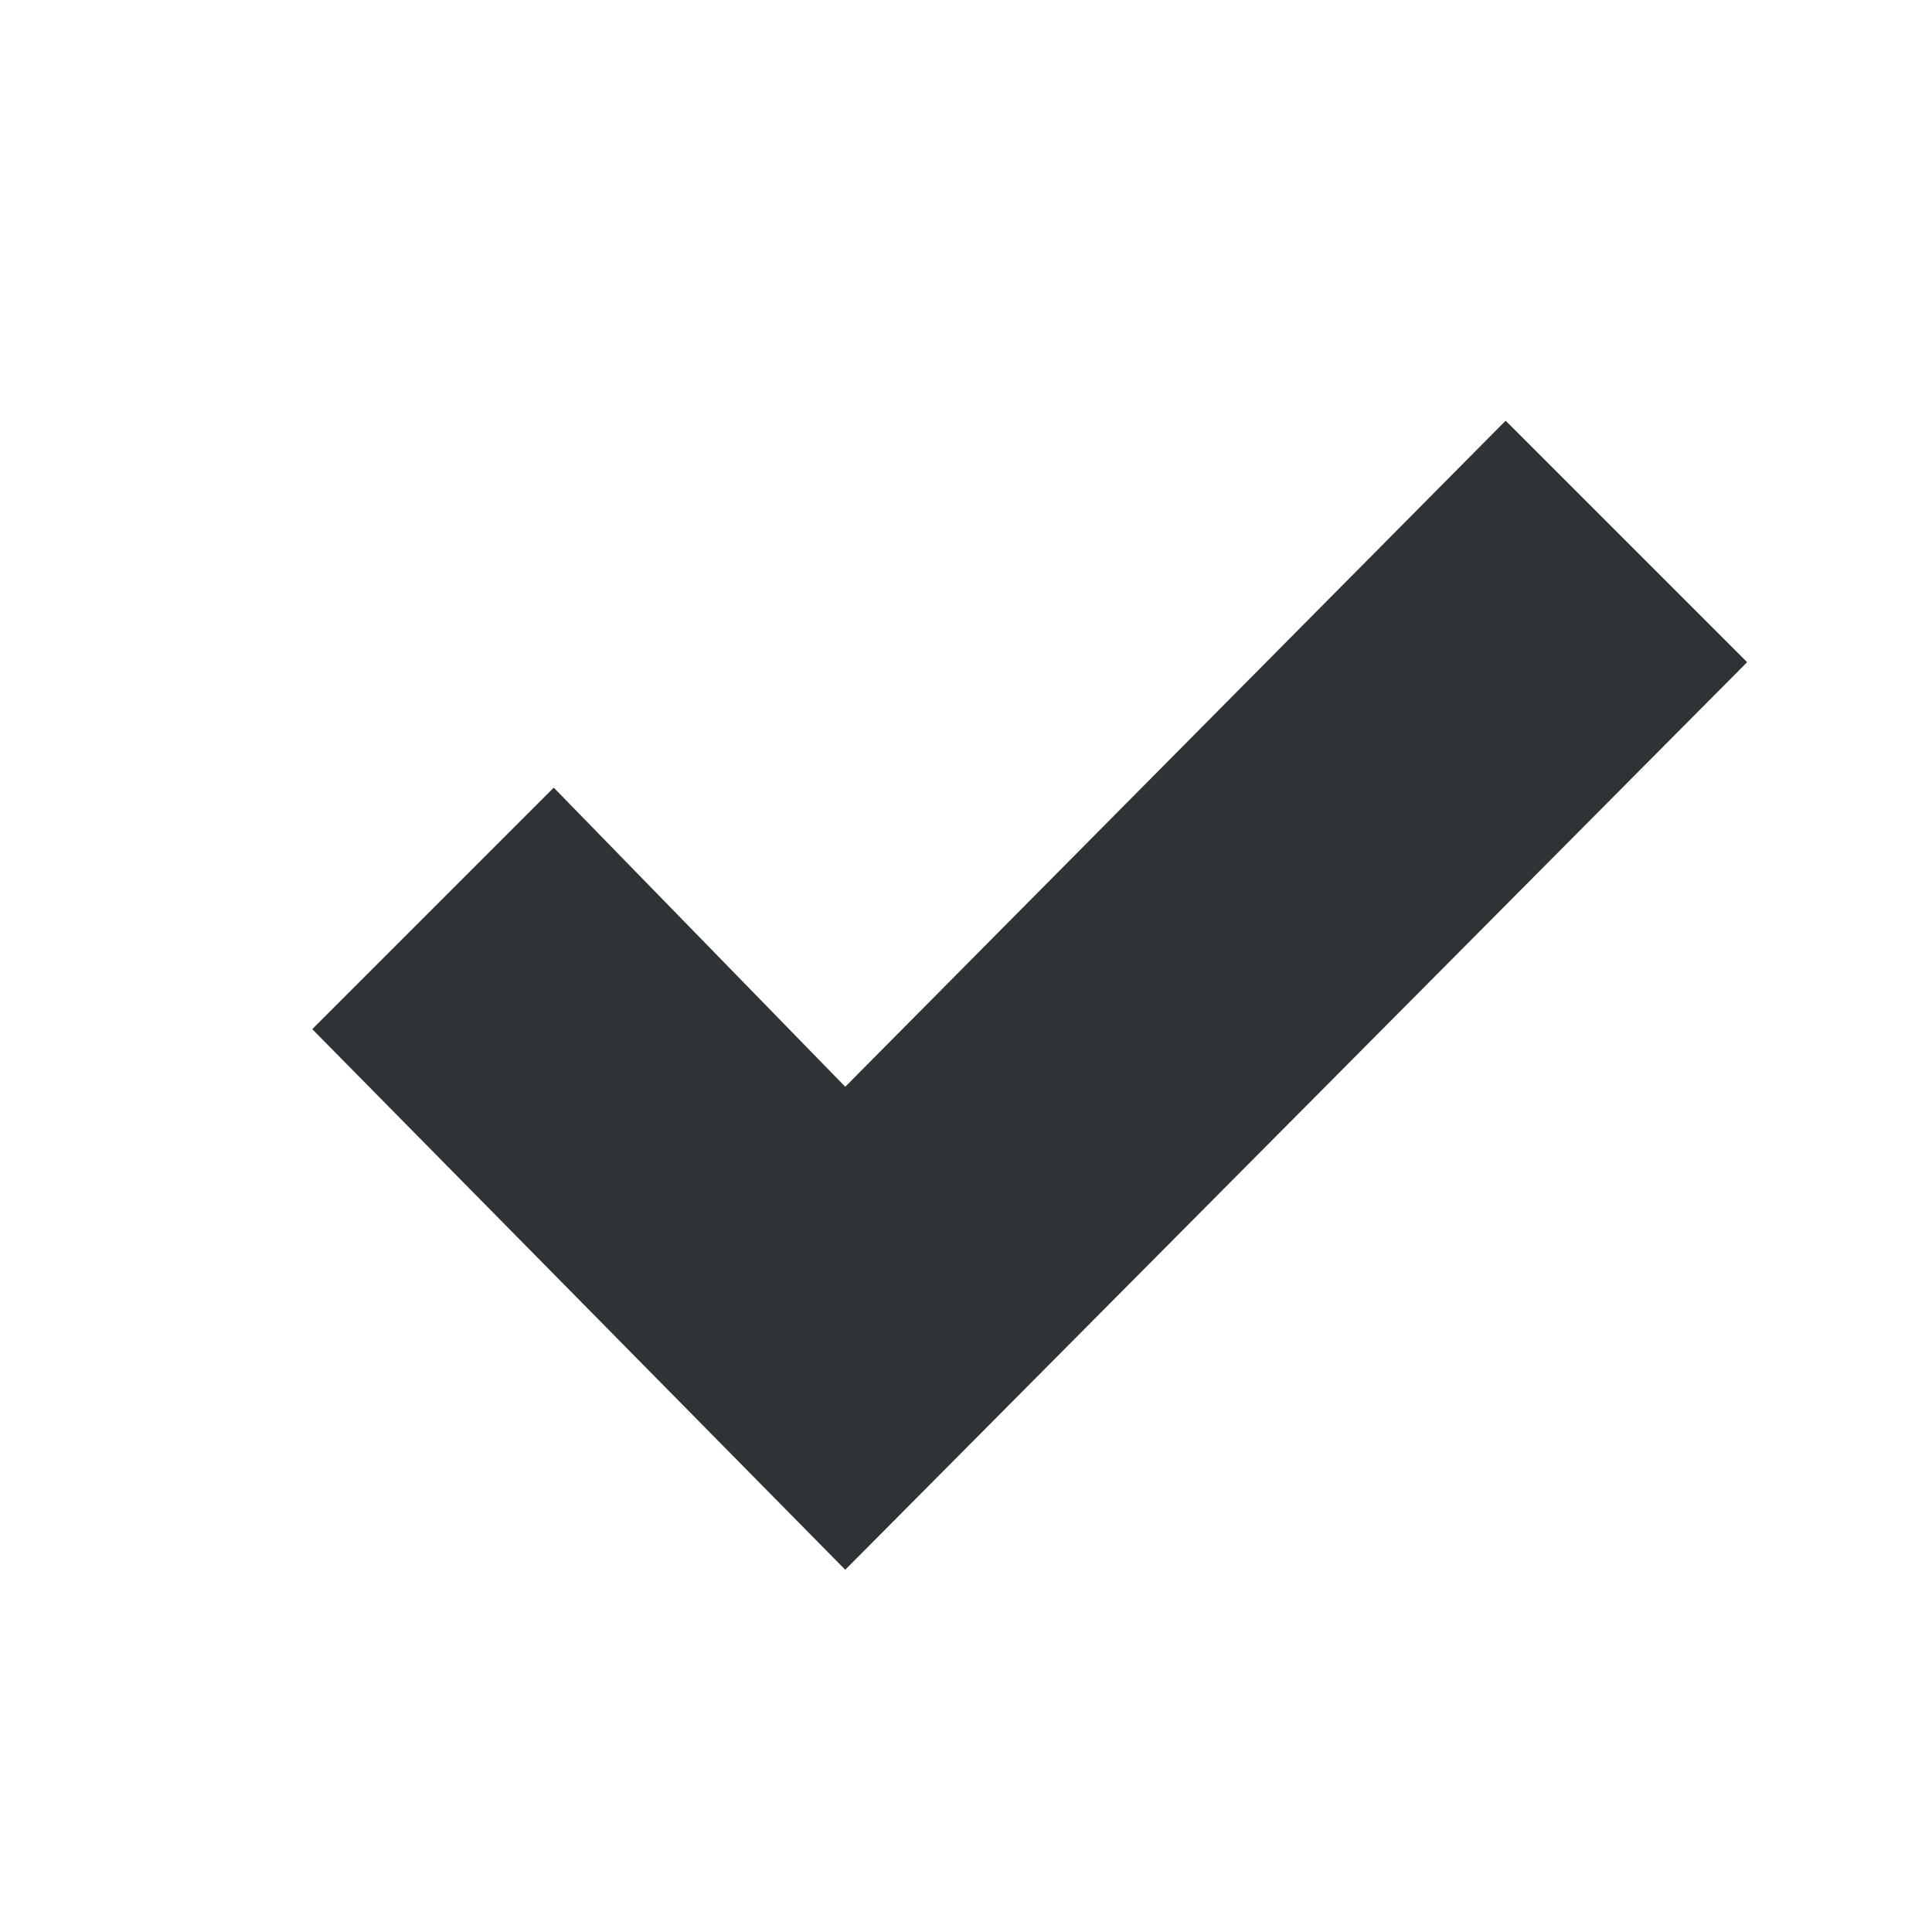
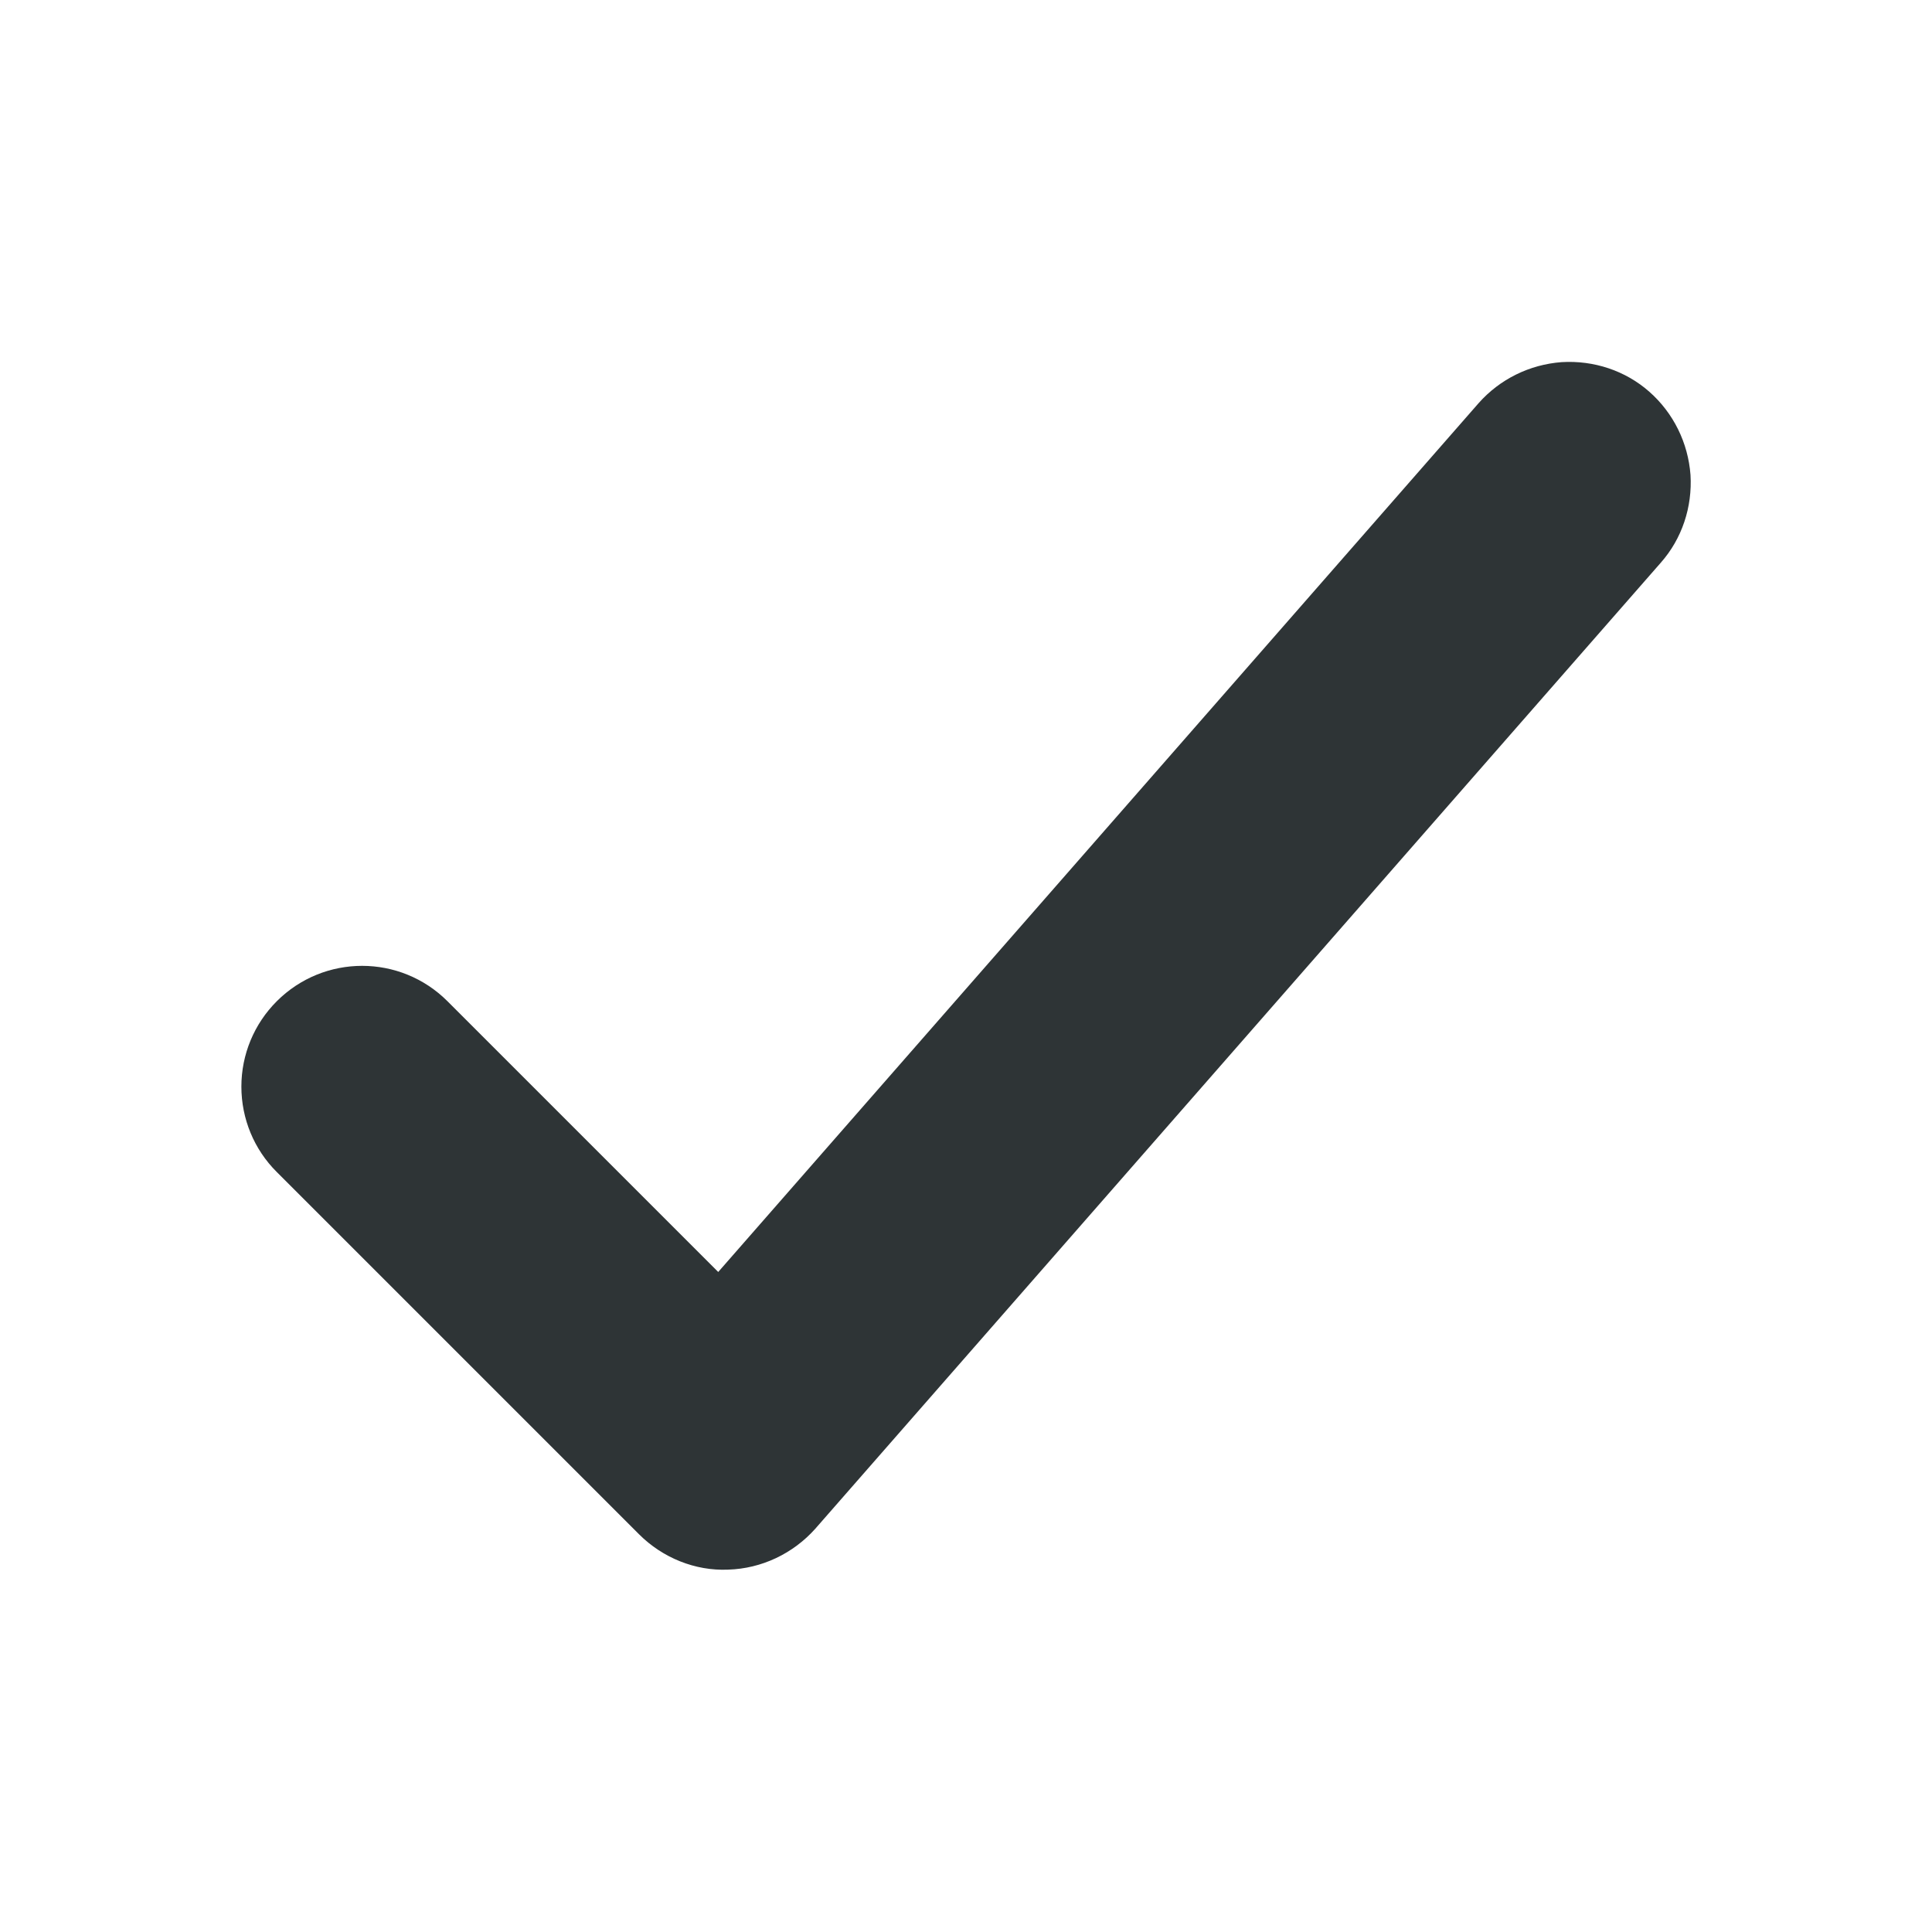
<svg xmlns="http://www.w3.org/2000/svg" height="16px" viewBox="0 0 16 16" width="16px">
-   <path d="m 12.469 3.484 l -5.469 5.516 l -2.414 -2.477 l -2 2 l 4.414 4.477 l 7.469 -7.516 z m 0 0" fill="#2e3436" />
+   <path d="m 13.754 4.66 c 0.176 -0.199 0.262 -0.461 0.246 -0.727 c -0.02 -0.266 -0.141 -0.512 -0.34 -0.688 c -0.199 -0.176 -0.461 -0.262 -0.727 -0.246 c -0.266 0.02 -0.512 0.141 -0.688 0.34 l -6.297 7.195 l -2.242 -2.242 c -0.391 -0.391 -1.023 -0.391 -1.414 0 c -0.188 0.188 -0.293 0.441 -0.293 0.707 s 0.105 0.52 0.293 0.707 l 3 3 c 0.195 0.195 0.465 0.305 0.738 0.293 c 0.277 -0.008 0.539 -0.133 0.723 -0.34 z m 0 0" fill="#2e3436" />
</svg>
